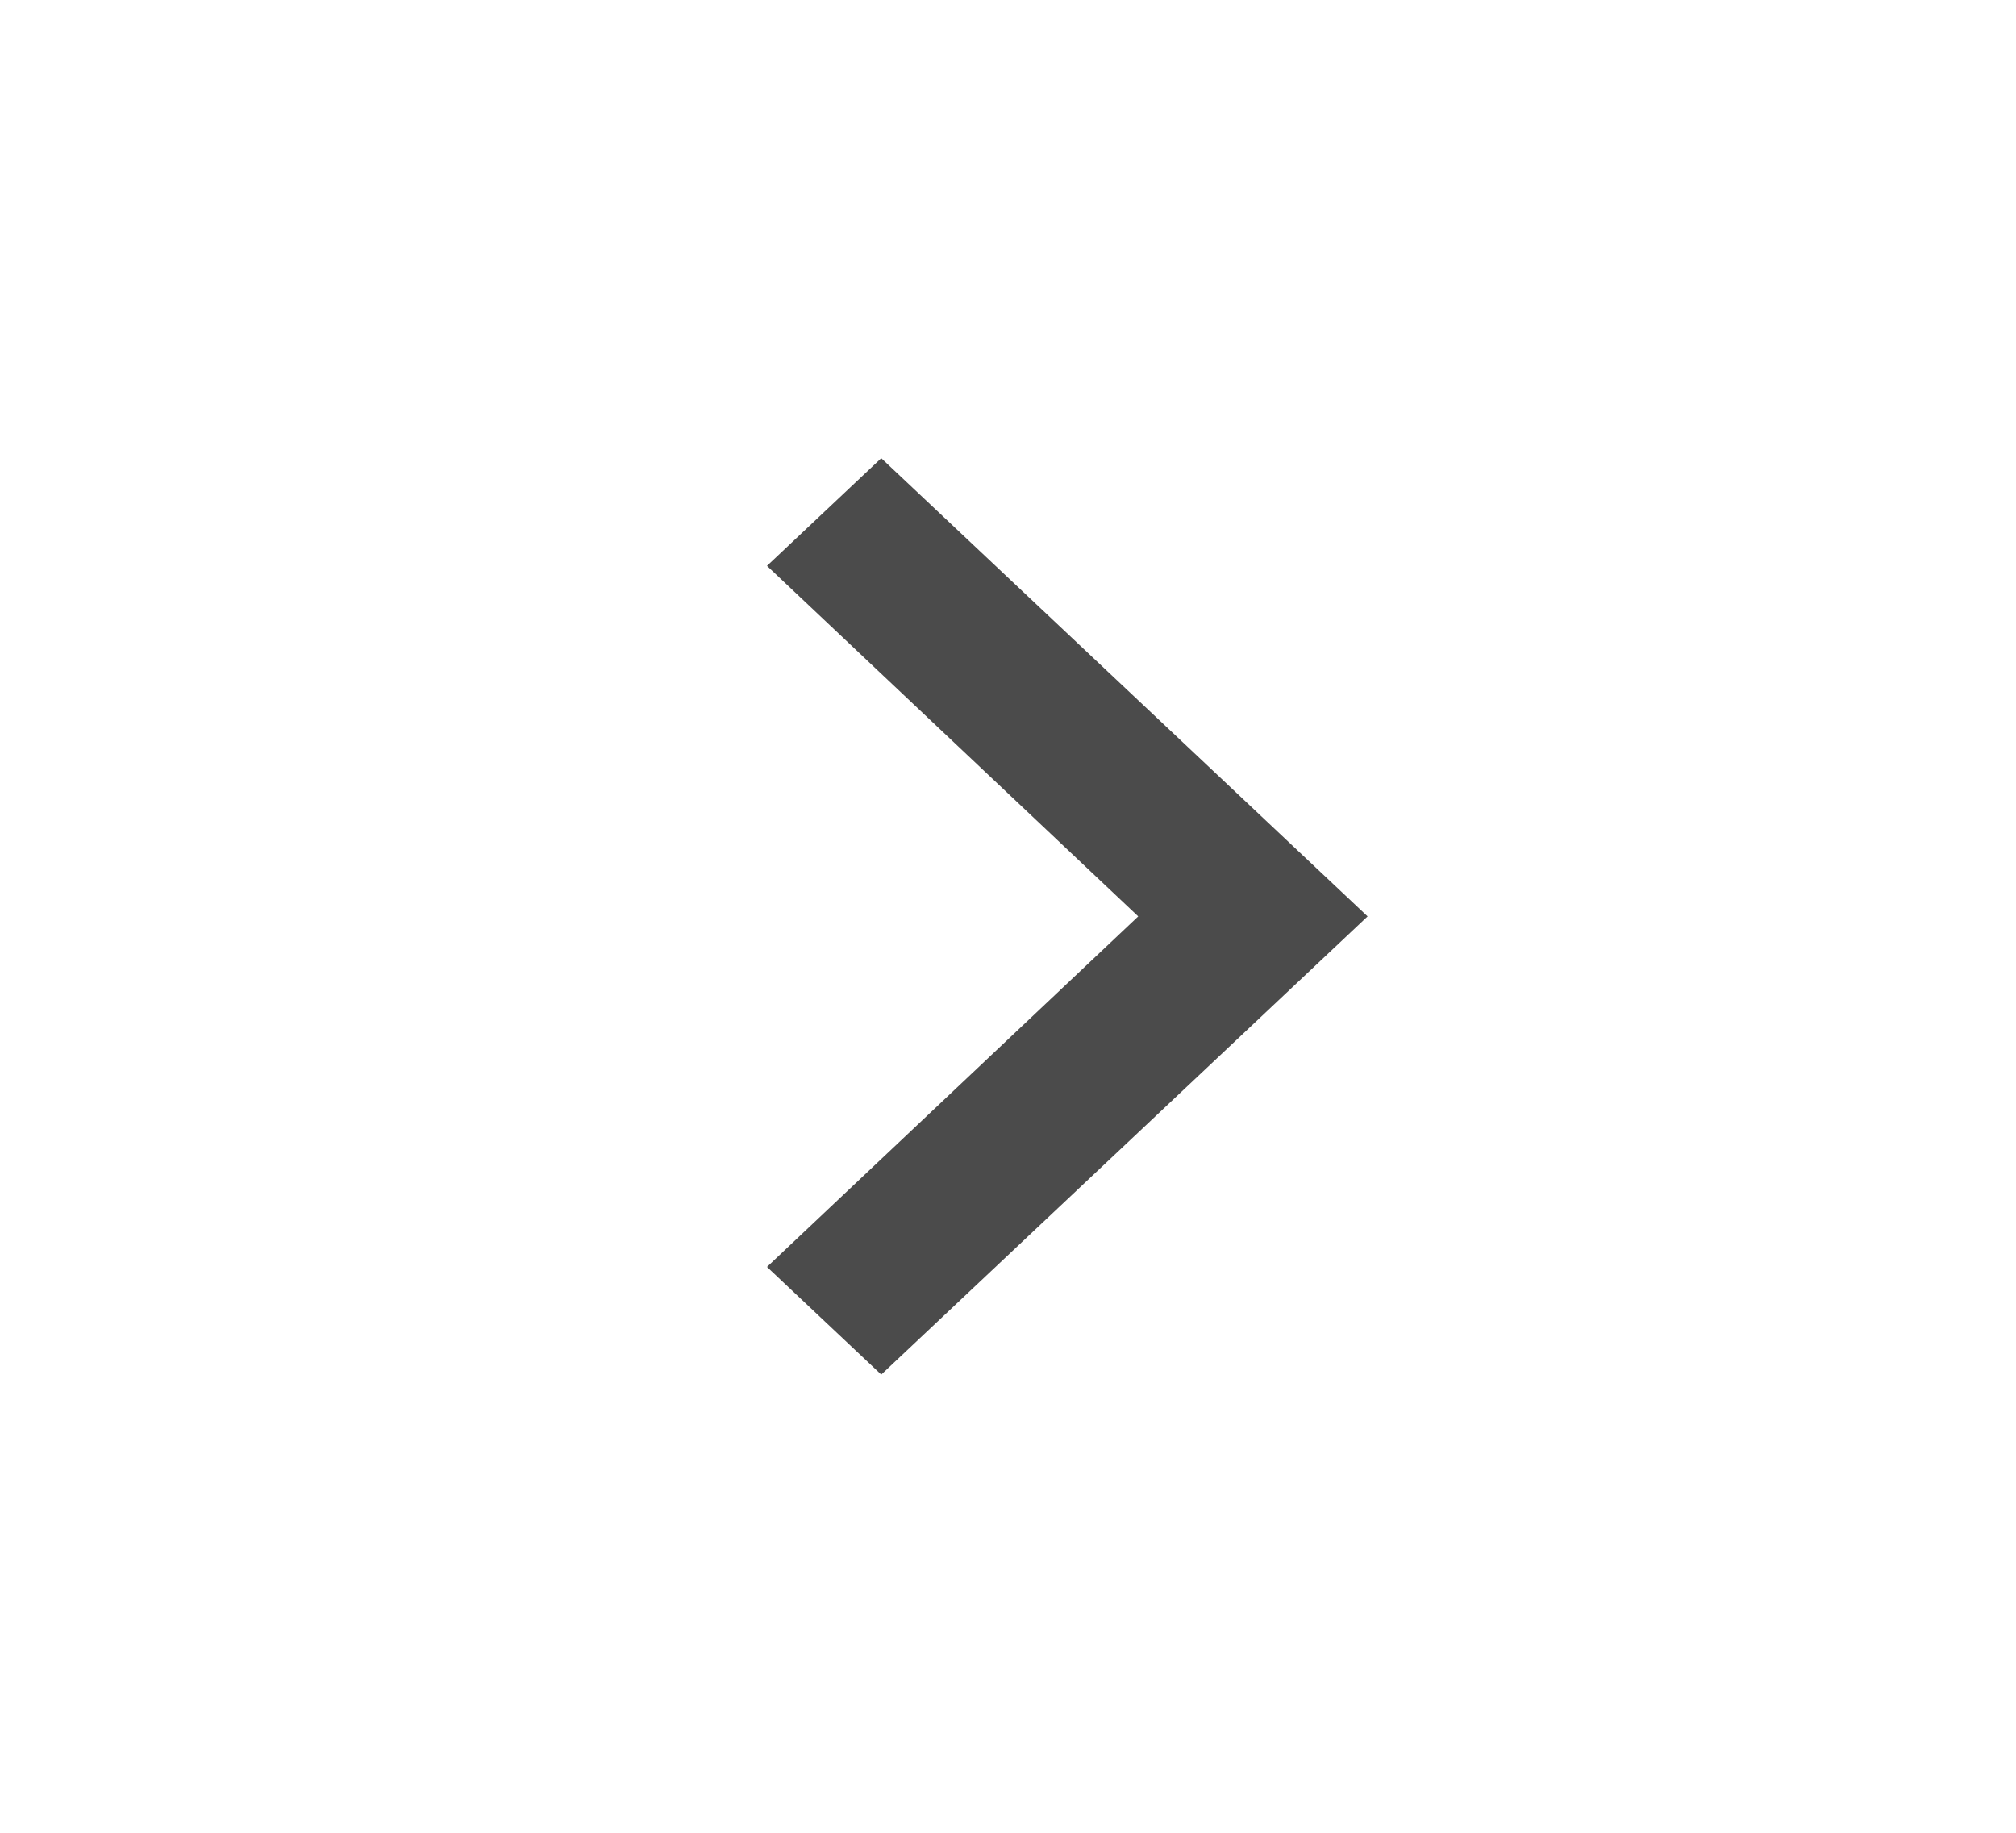
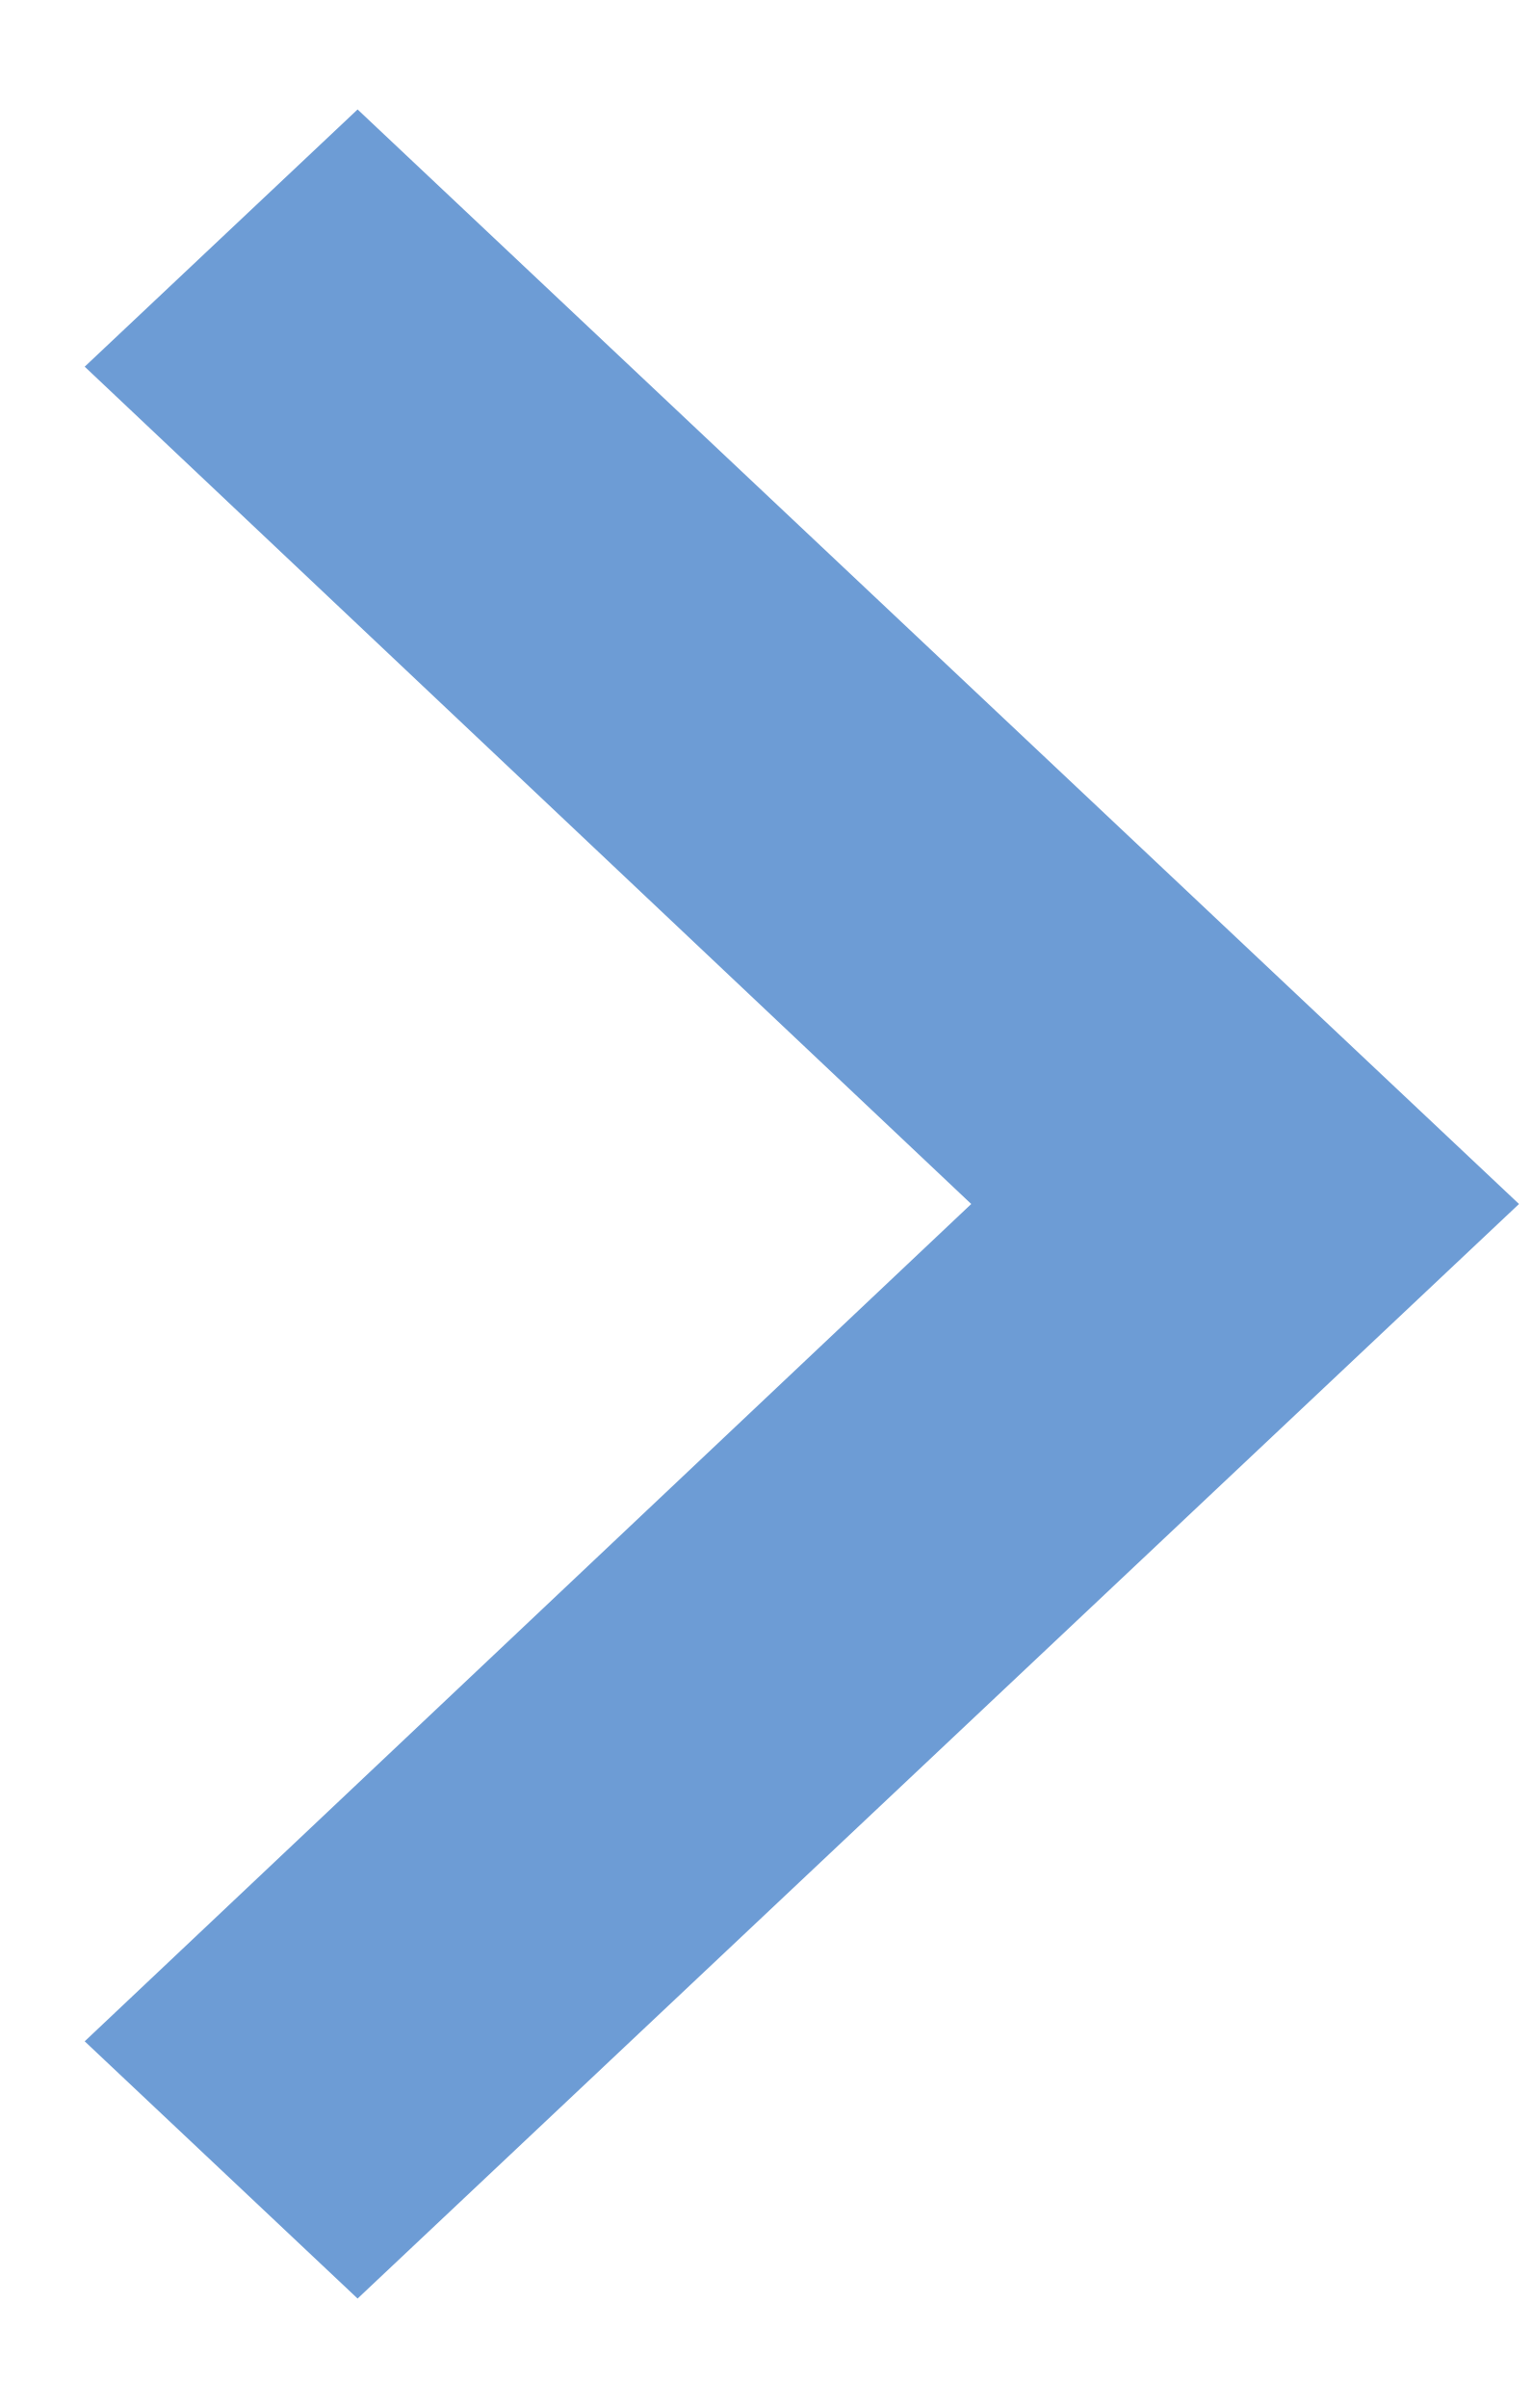
- <svg xmlns="http://www.w3.org/2000/svg" width="22" height="20" viewBox="0 0 22 20" fill="none">
-   <g id="Group 14">
-     <path id="Vector" d="M8.37 13.825L12.421 10L8.37 6.175L9.617 5L14.924 10L9.617 15L8.37 13.825Z" fill="#4B4B4B" />
+ <svg xmlns="http://www.w3.org/2000/svg" width="7" height="11" viewBox="0 0 7 11" fill="none">
+   <g id="Group 226">
+     <path id="Vector" d="M0.387 9.325L4.438 5.5L0.387 1.675L1.634 0.5L6.941 5.5L1.634 10.5L0.387 9.325Z" fill="#6D9CD5" />
  </g>
</svg>
